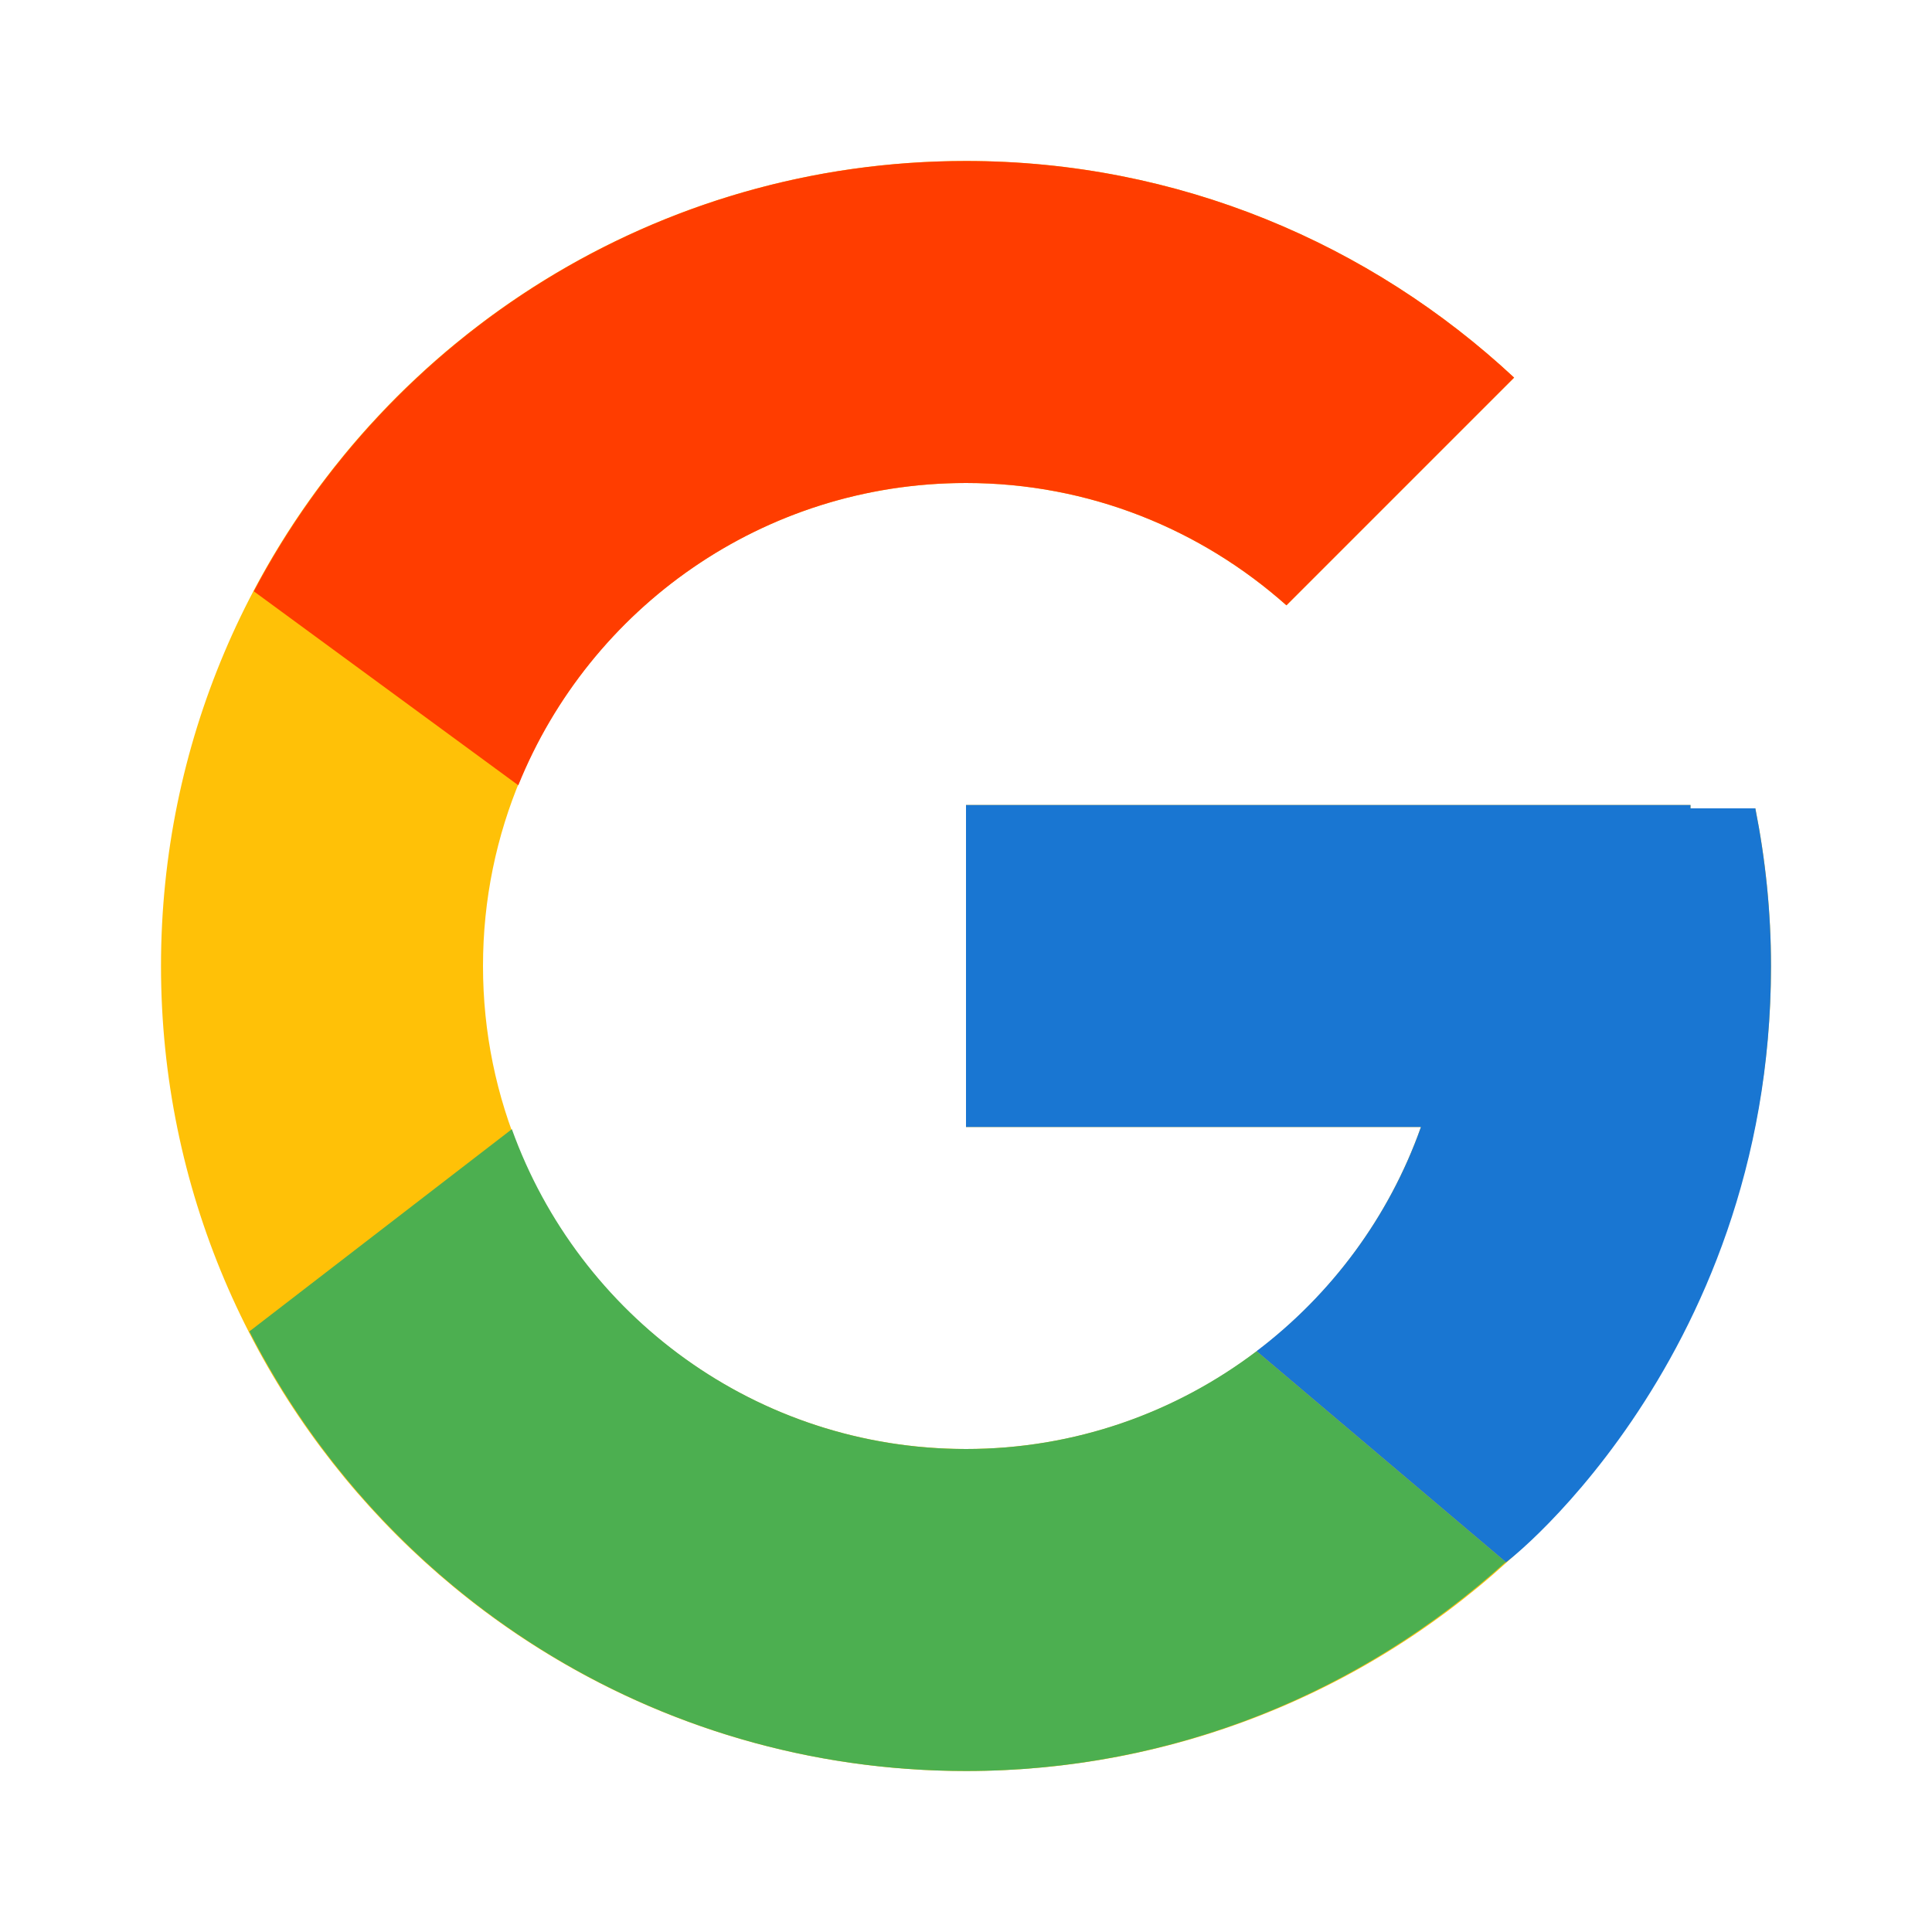
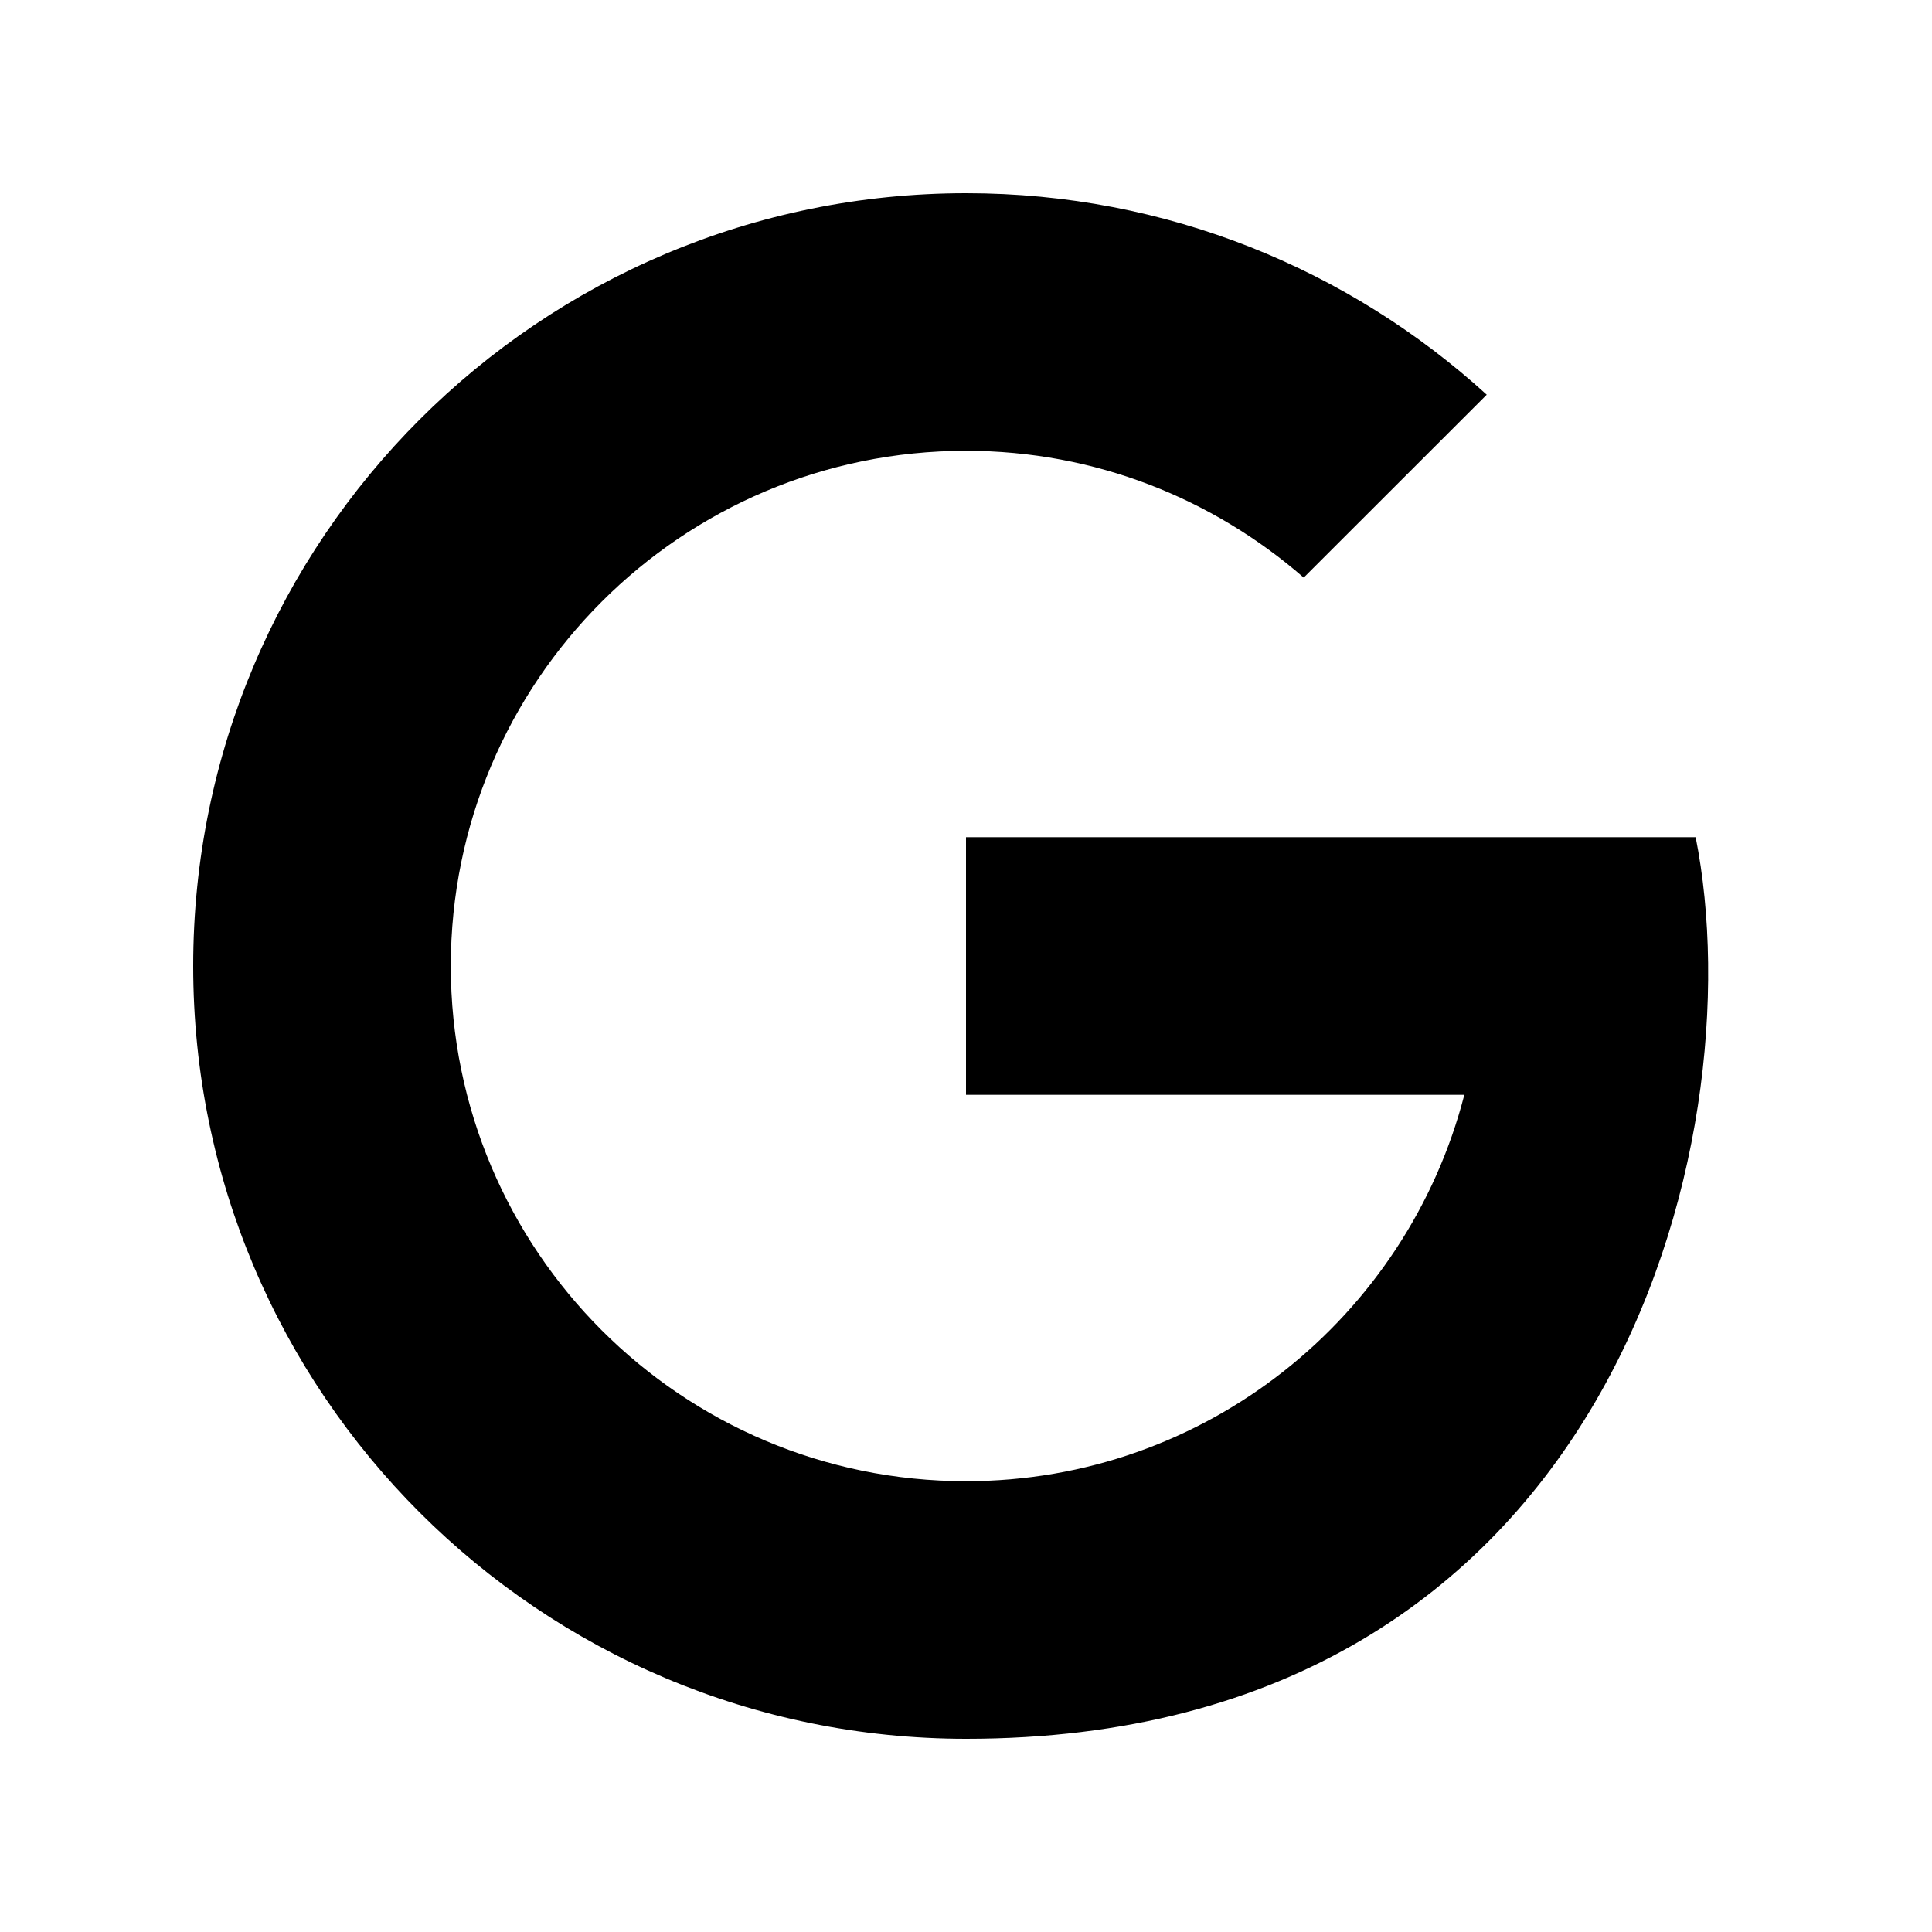
- <svg xmlns="http://www.w3.org/2000/svg" viewBox="0 0 48 48" width="48px" height="48px">
-   <path fill="#FFC107" d="M43.611,20.083H42V20H24v8h11.303c-1.649,4.657-6.08,8-11.303,8c-6.627,0-12-5.373-12-12c0-6.627,5.373-12,12-12c3.059,0,5.842,1.154,7.961,3.039l5.657-5.657C34.046,6.053,29.268,4,24,4C12.955,4,4,12.955,4,24c0,11.045,8.955,20,20,20c11.045,0,20-8.955,20-20C44,22.659,43.862,21.35,43.611,20.083z" />
-   <path fill="#FF3D00" d="M6.306,14.691l6.571,4.819C14.655,15.108,18.961,12,24,12c3.059,0,5.842,1.154,7.961,3.039l5.657-5.657C34.046,6.053,29.268,4,24,4C16.318,4,9.656,8.337,6.306,14.691z" />
-   <path fill="#4CAF50" d="M24,44c5.166,0,9.86-1.977,13.409-5.192l-6.19-5.238C29.211,35.091,26.715,36,24,36c-5.202,0-9.619-3.317-11.283-7.946l-6.522,5.025C9.505,39.556,16.227,44,24,44z" />
-   <path fill="#1976D2" d="M43.611,20.083H42V20H24v8h11.303c-0.792,2.237-2.231,4.166-4.087,5.571c0.001-0.001,0.002-0.001,0.003-0.002l6.19,5.238C36.971,39.205,44,34,44,24C44,22.659,43.862,21.35,43.611,20.083z" />
+ <svg xmlns="http://www.w3.org/2000/svg" viewBox="0 0 30 30" width="30px" height="30px">
+   <path d="M 15.004 3 C 8.375 3 3 8.373 3 15 C 3 21.627 8.375 27 15.004 27 C 25.014 27 27.269 17.707 26.33 13 L 25 13 L 22.732 13 L 15 13 L 15 17 L 22.738 17 C 21.849 20.448 18.726 23 15 23 C 10.582 23 7 19.418 7 15 C 7 10.582 10.582 7 15 7 C 17.009 7 18.839 7.746 20.244 8.969 L 23.086 6.129 C 20.952 4.185 18.117 3 15.004 3 z" />
</svg>
